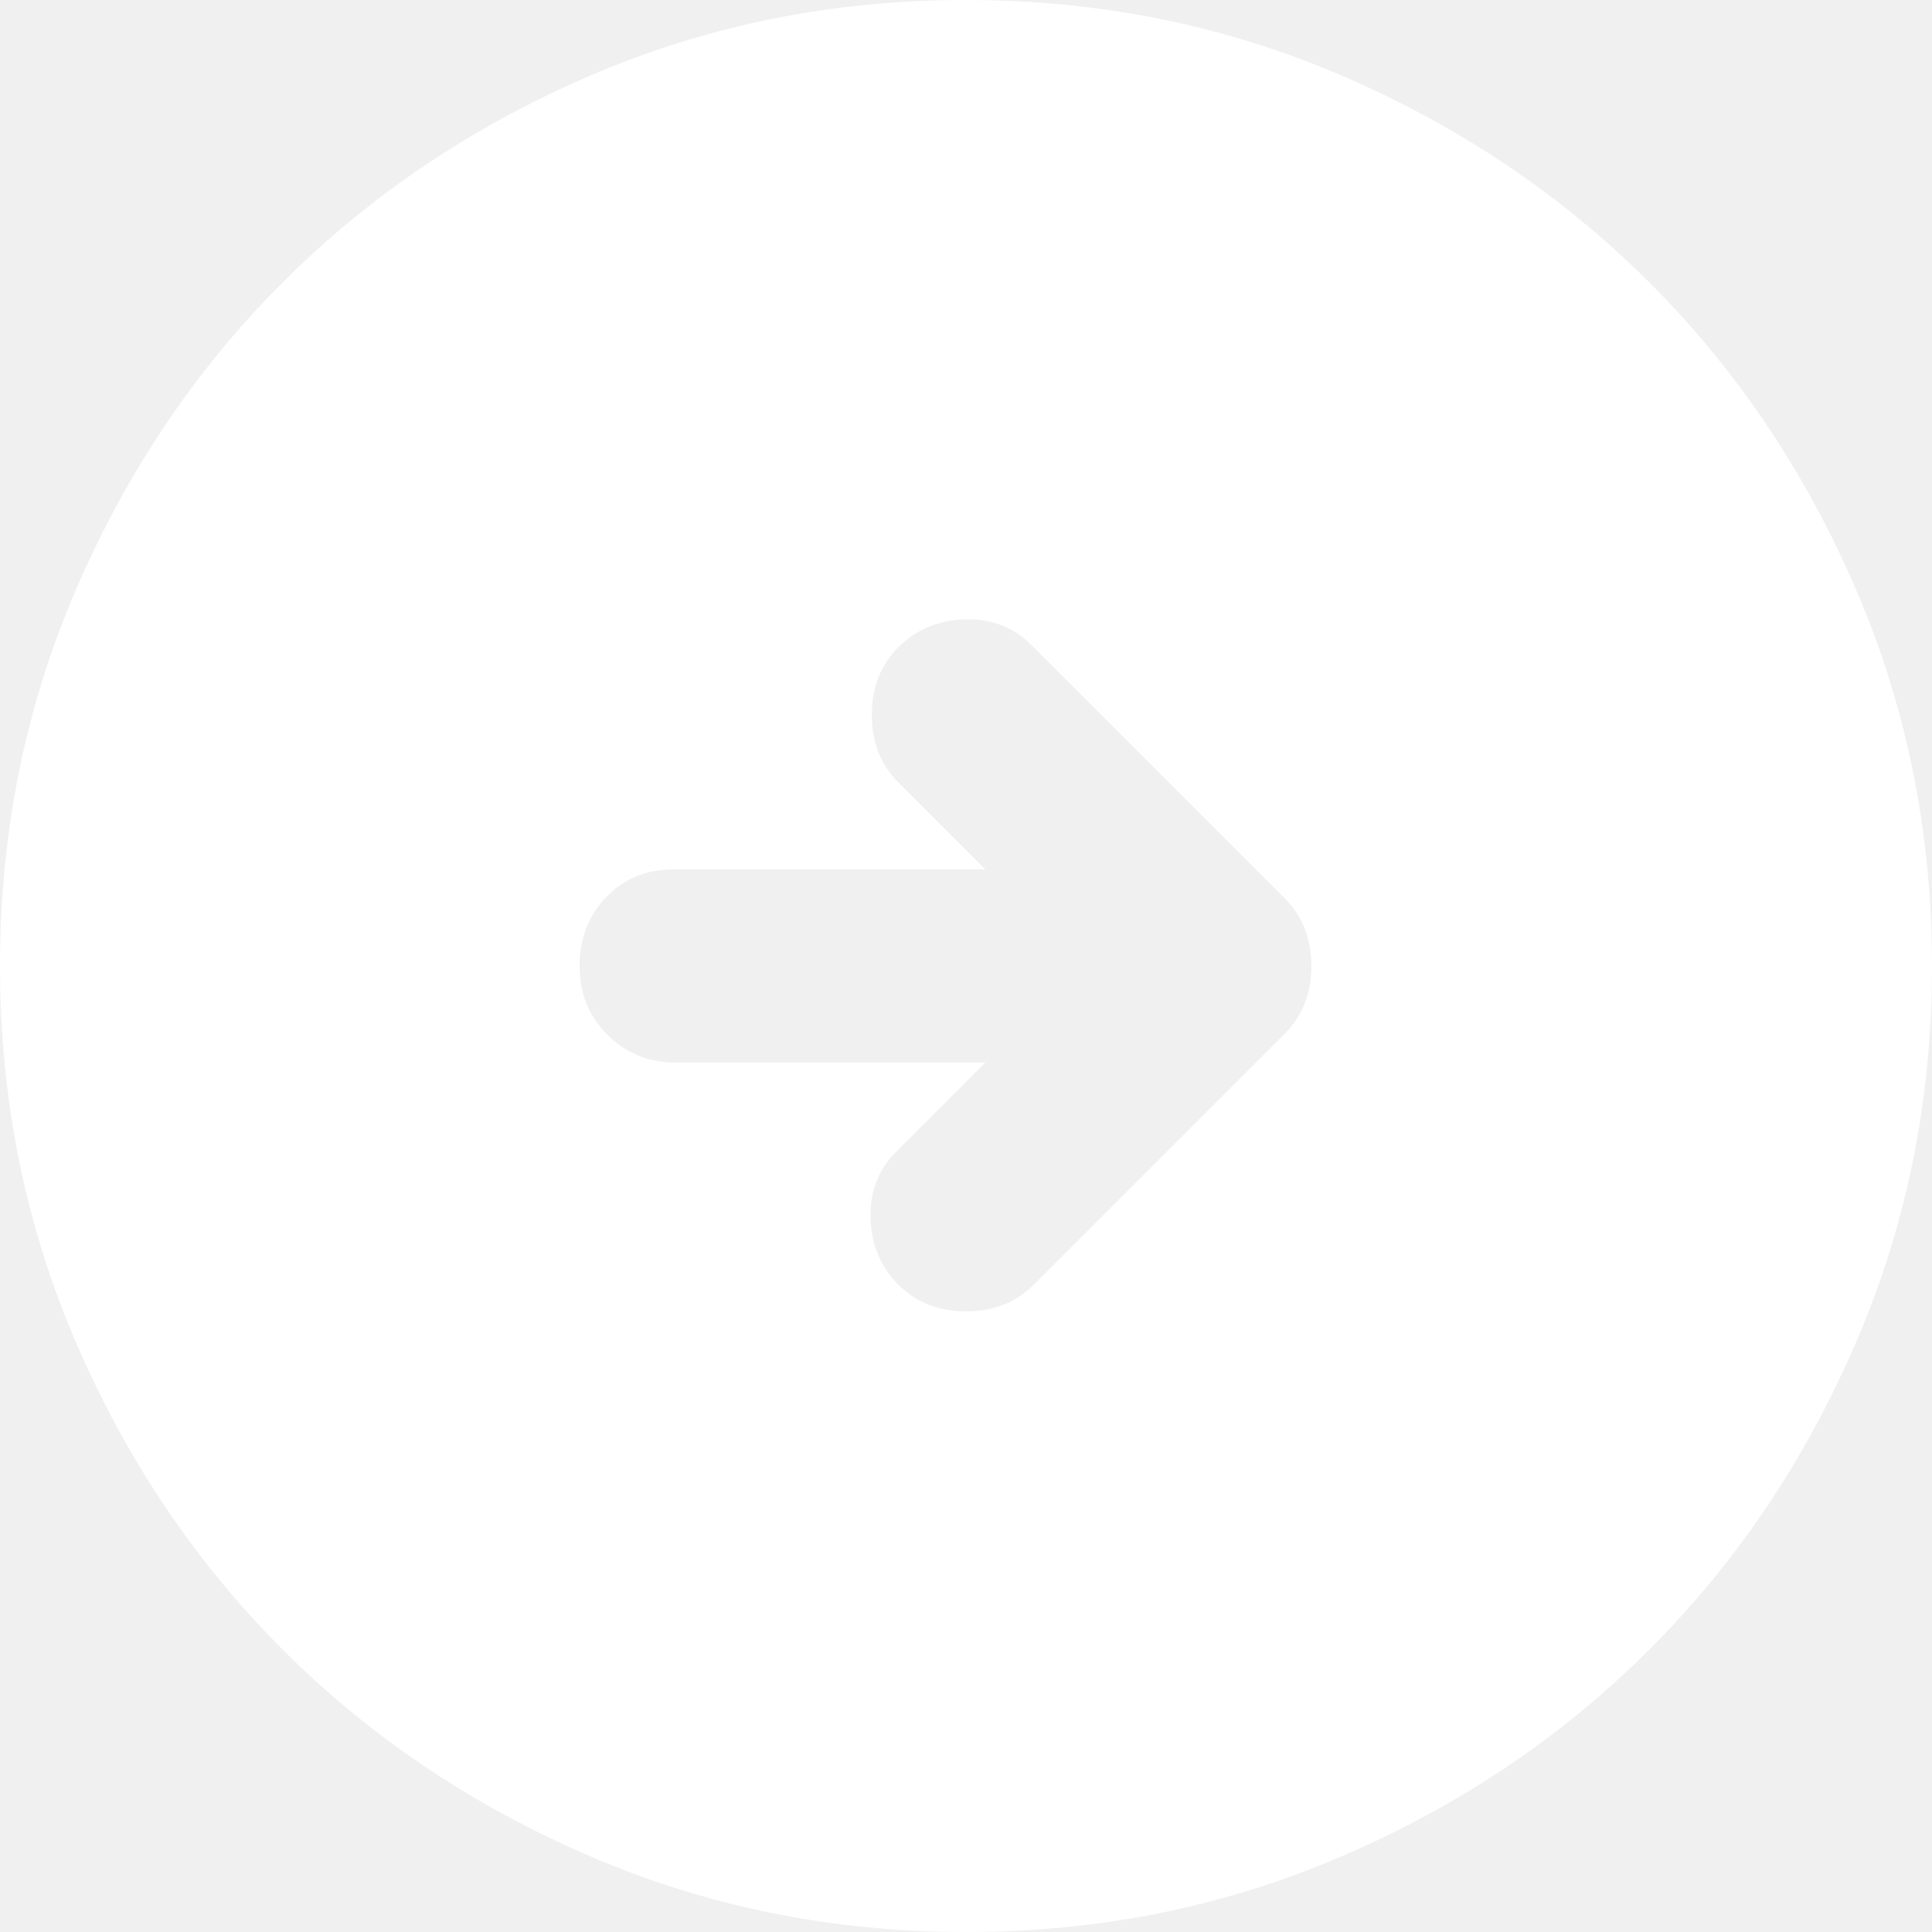
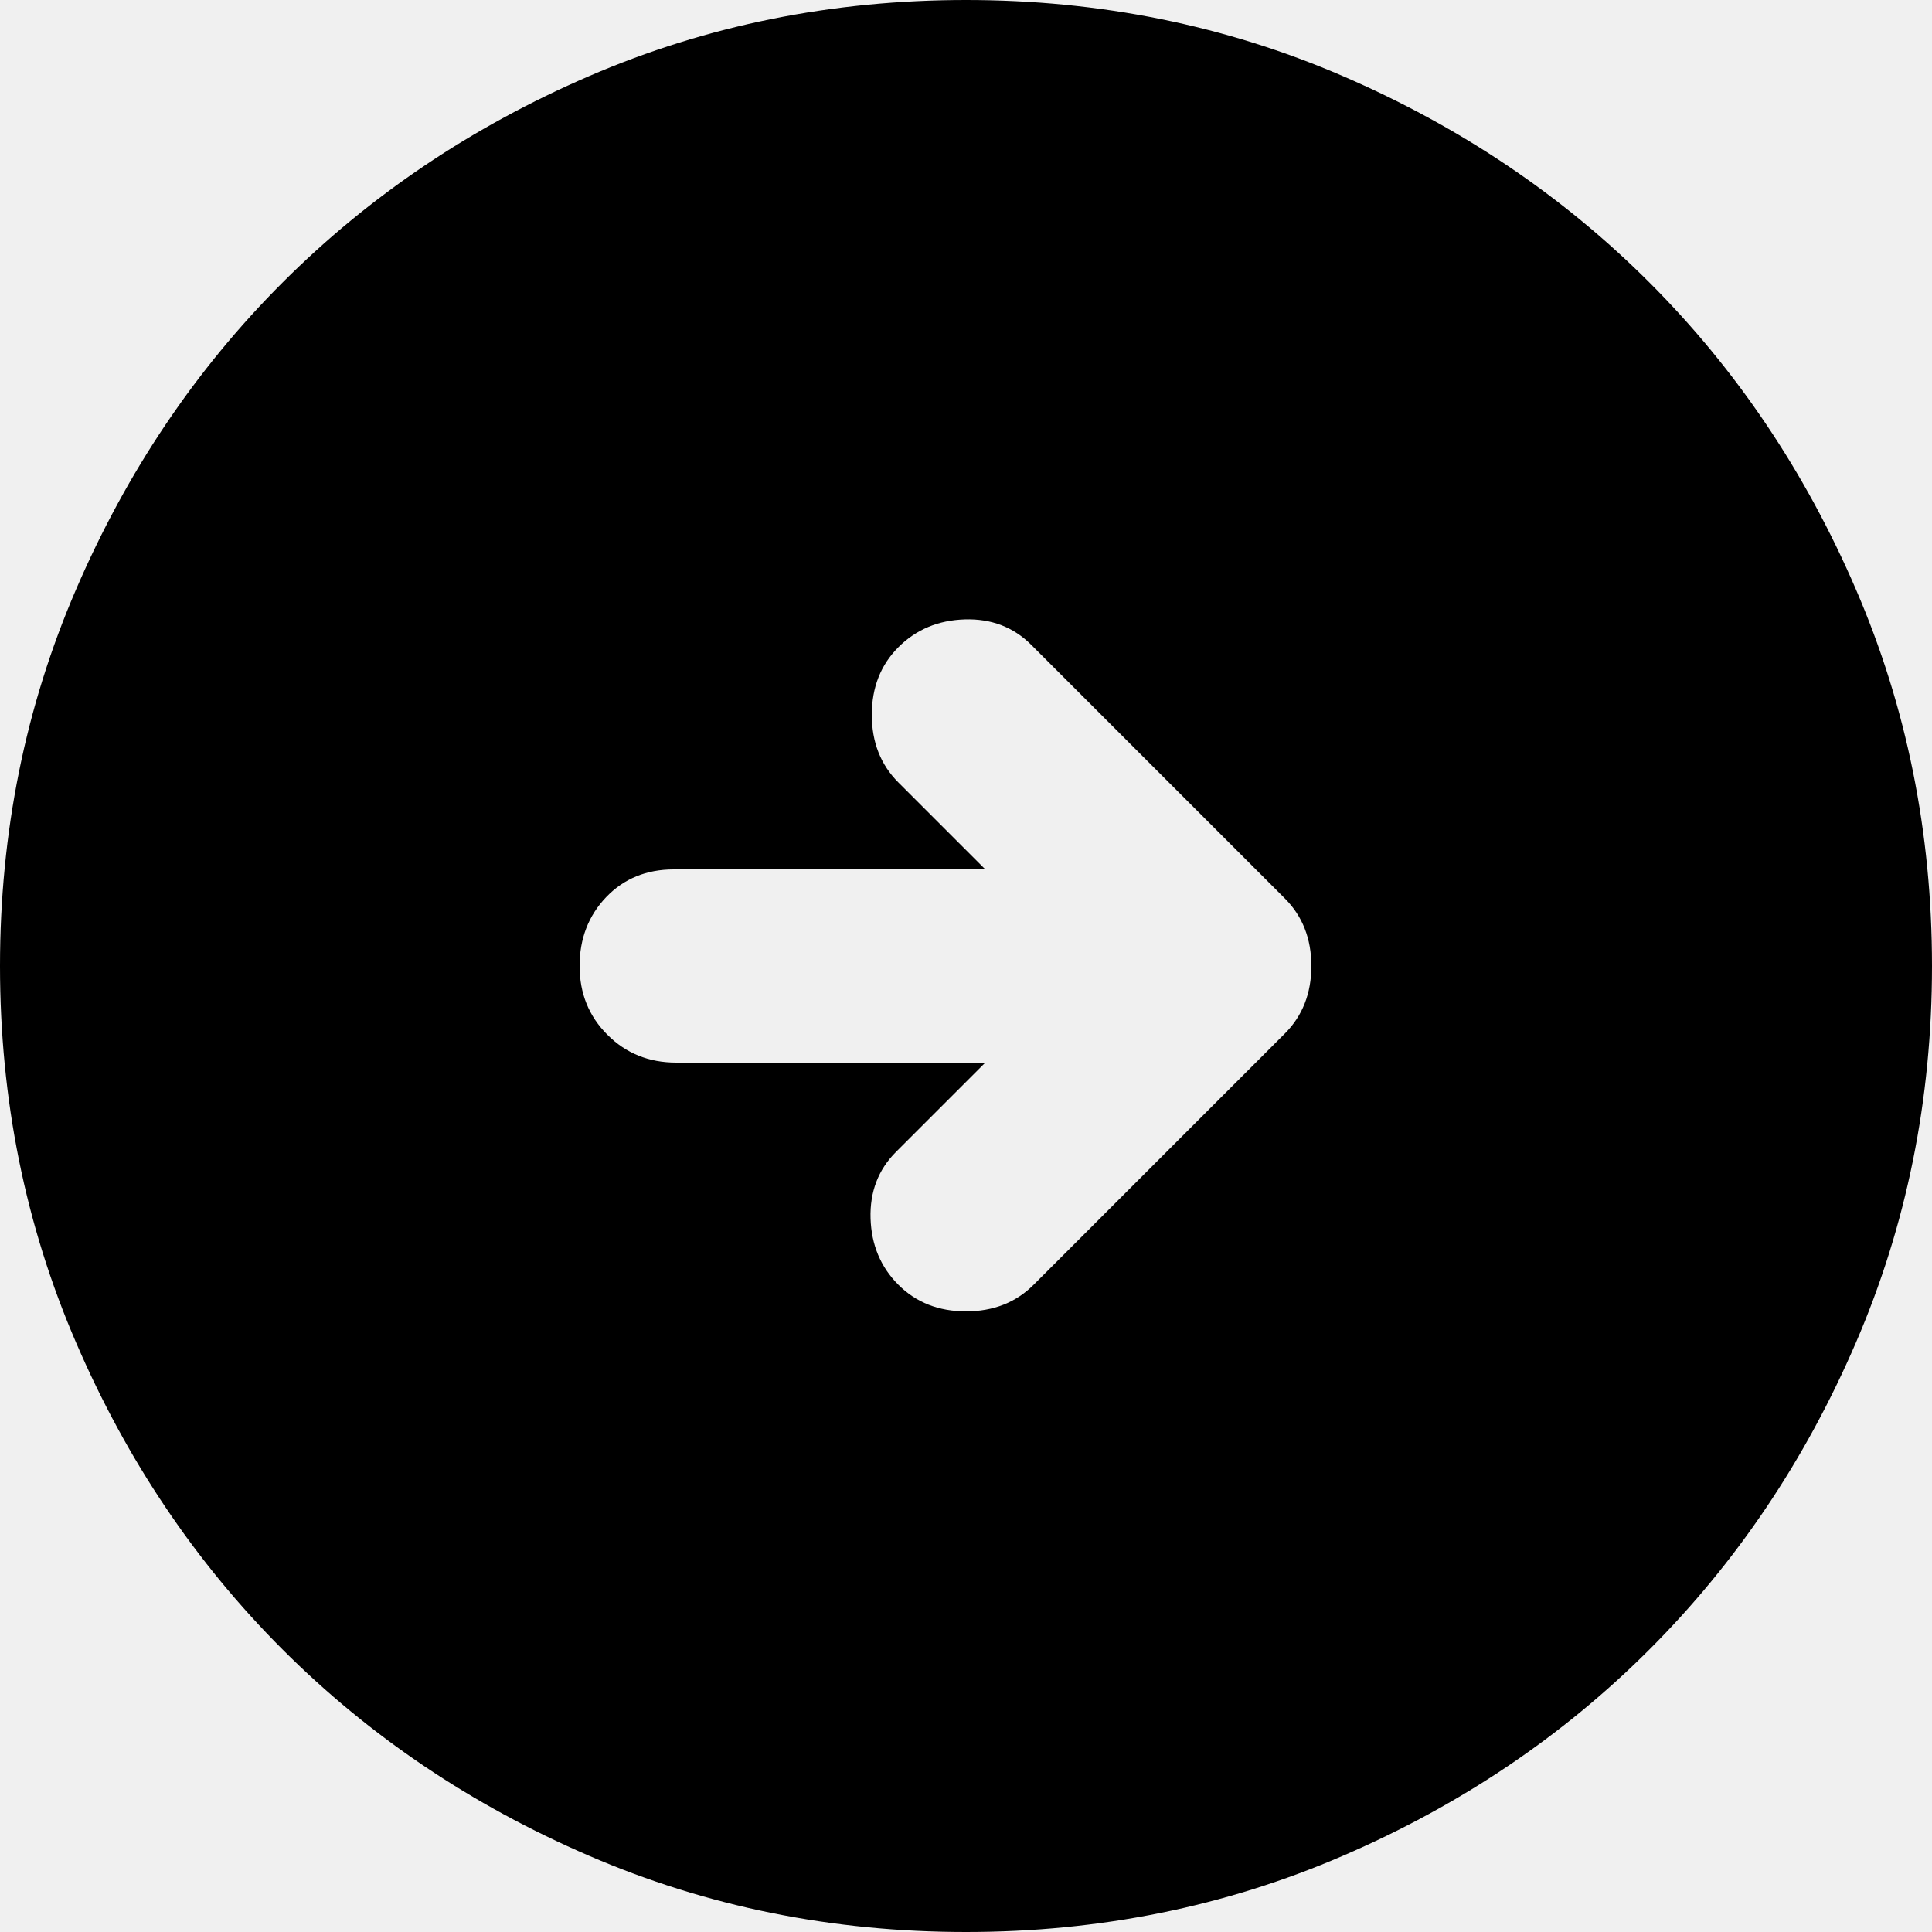
- <svg xmlns="http://www.w3.org/2000/svg" width="37" height="37" viewBox="0 0 37 37" fill="none">
-   <path d="M19.795 24.605L24.605 19.795C24.944 19.456 25.114 19.024 25.114 18.5C25.114 17.976 24.944 17.544 24.605 17.205L19.749 12.349C19.41 12.01 18.986 11.847 18.478 11.862C17.968 11.878 17.544 12.056 17.205 12.395C16.866 12.734 16.696 13.166 16.696 13.69C16.696 14.214 16.866 14.646 17.205 14.985L18.87 16.65H12.904C12.38 16.65 11.948 16.827 11.609 17.181C11.27 17.536 11.1 17.976 11.1 18.5C11.1 19.024 11.278 19.463 11.633 19.817C11.987 20.172 12.426 20.35 12.95 20.35H18.87L17.159 22.061C16.82 22.4 16.657 22.825 16.672 23.334C16.688 23.842 16.866 24.266 17.205 24.605C17.544 24.944 17.976 25.114 18.5 25.114C19.024 25.114 19.456 24.944 19.795 24.605ZM18.5 37C15.941 37 13.536 36.514 11.285 35.542C9.034 34.572 7.076 33.254 5.411 31.589C3.746 29.924 2.428 27.966 1.458 25.715C0.486 23.464 0 21.059 0 18.5C0 15.941 0.486 13.536 1.458 11.285C2.428 9.034 3.746 7.076 5.411 5.411C7.076 3.746 9.034 2.428 11.285 1.456C13.536 0.485 15.941 0 18.5 0C21.059 0 23.464 0.485 25.715 1.456C27.966 2.428 29.924 3.746 31.589 5.411C33.254 7.076 34.572 9.034 35.542 11.285C36.514 13.536 37 15.941 37 18.5C37 21.059 36.514 23.464 35.542 25.715C34.572 27.966 33.254 29.924 31.589 31.589C29.924 33.254 27.966 34.572 25.715 35.542C23.464 36.514 21.059 37 18.5 37Z" fill="white" />
+ <svg xmlns="http://www.w3.org/2000/svg" width="37" height="37" viewBox="0 0 37 37" fill="currentColor">
+   <path d="M19.795 24.605L24.605 19.795C24.944 19.456 25.114 19.024 25.114 18.5C25.114 17.976 24.944 17.544 24.605 17.205L19.749 12.349C19.41 12.01 18.986 11.847 18.478 11.862C17.968 11.878 17.544 12.056 17.205 12.395C16.866 12.734 16.696 13.166 16.696 13.69C16.696 14.214 16.866 14.646 17.205 14.985L18.87 16.65H12.904C12.38 16.65 11.948 16.827 11.609 17.181C11.27 17.536 11.1 17.976 11.1 18.5C11.1 19.024 11.278 19.463 11.633 19.817C11.987 20.172 12.426 20.35 12.95 20.35H18.87L17.159 22.061C16.82 22.4 16.657 22.825 16.672 23.334C16.688 23.842 16.866 24.266 17.205 24.605C17.544 24.944 17.976 25.114 18.5 25.114C19.024 25.114 19.456 24.944 19.795 24.605ZM18.5 37C15.941 37 13.536 36.514 11.285 35.542C9.034 34.572 7.076 33.254 5.411 31.589C3.746 29.924 2.428 27.966 1.458 25.715C0.486 23.464 0 21.059 0 18.5C0 15.941 0.486 13.536 1.458 11.285C2.428 9.034 3.746 7.076 5.411 5.411C7.076 3.746 9.034 2.428 11.285 1.456C13.536 0.485 15.941 0 18.5 0C21.059 0 23.464 0.485 25.715 1.456C27.966 2.428 29.924 3.746 31.589 5.411C33.254 7.076 34.572 9.034 35.542 11.285C36.514 13.536 37 15.941 37 18.5C37 21.059 36.514 23.464 35.542 25.715C34.572 27.966 33.254 29.924 31.589 31.589C29.924 33.254 27.966 34.572 25.715 35.542C23.464 36.514 21.059 37 18.5 37Z" fill="currentColor" />
</svg>
